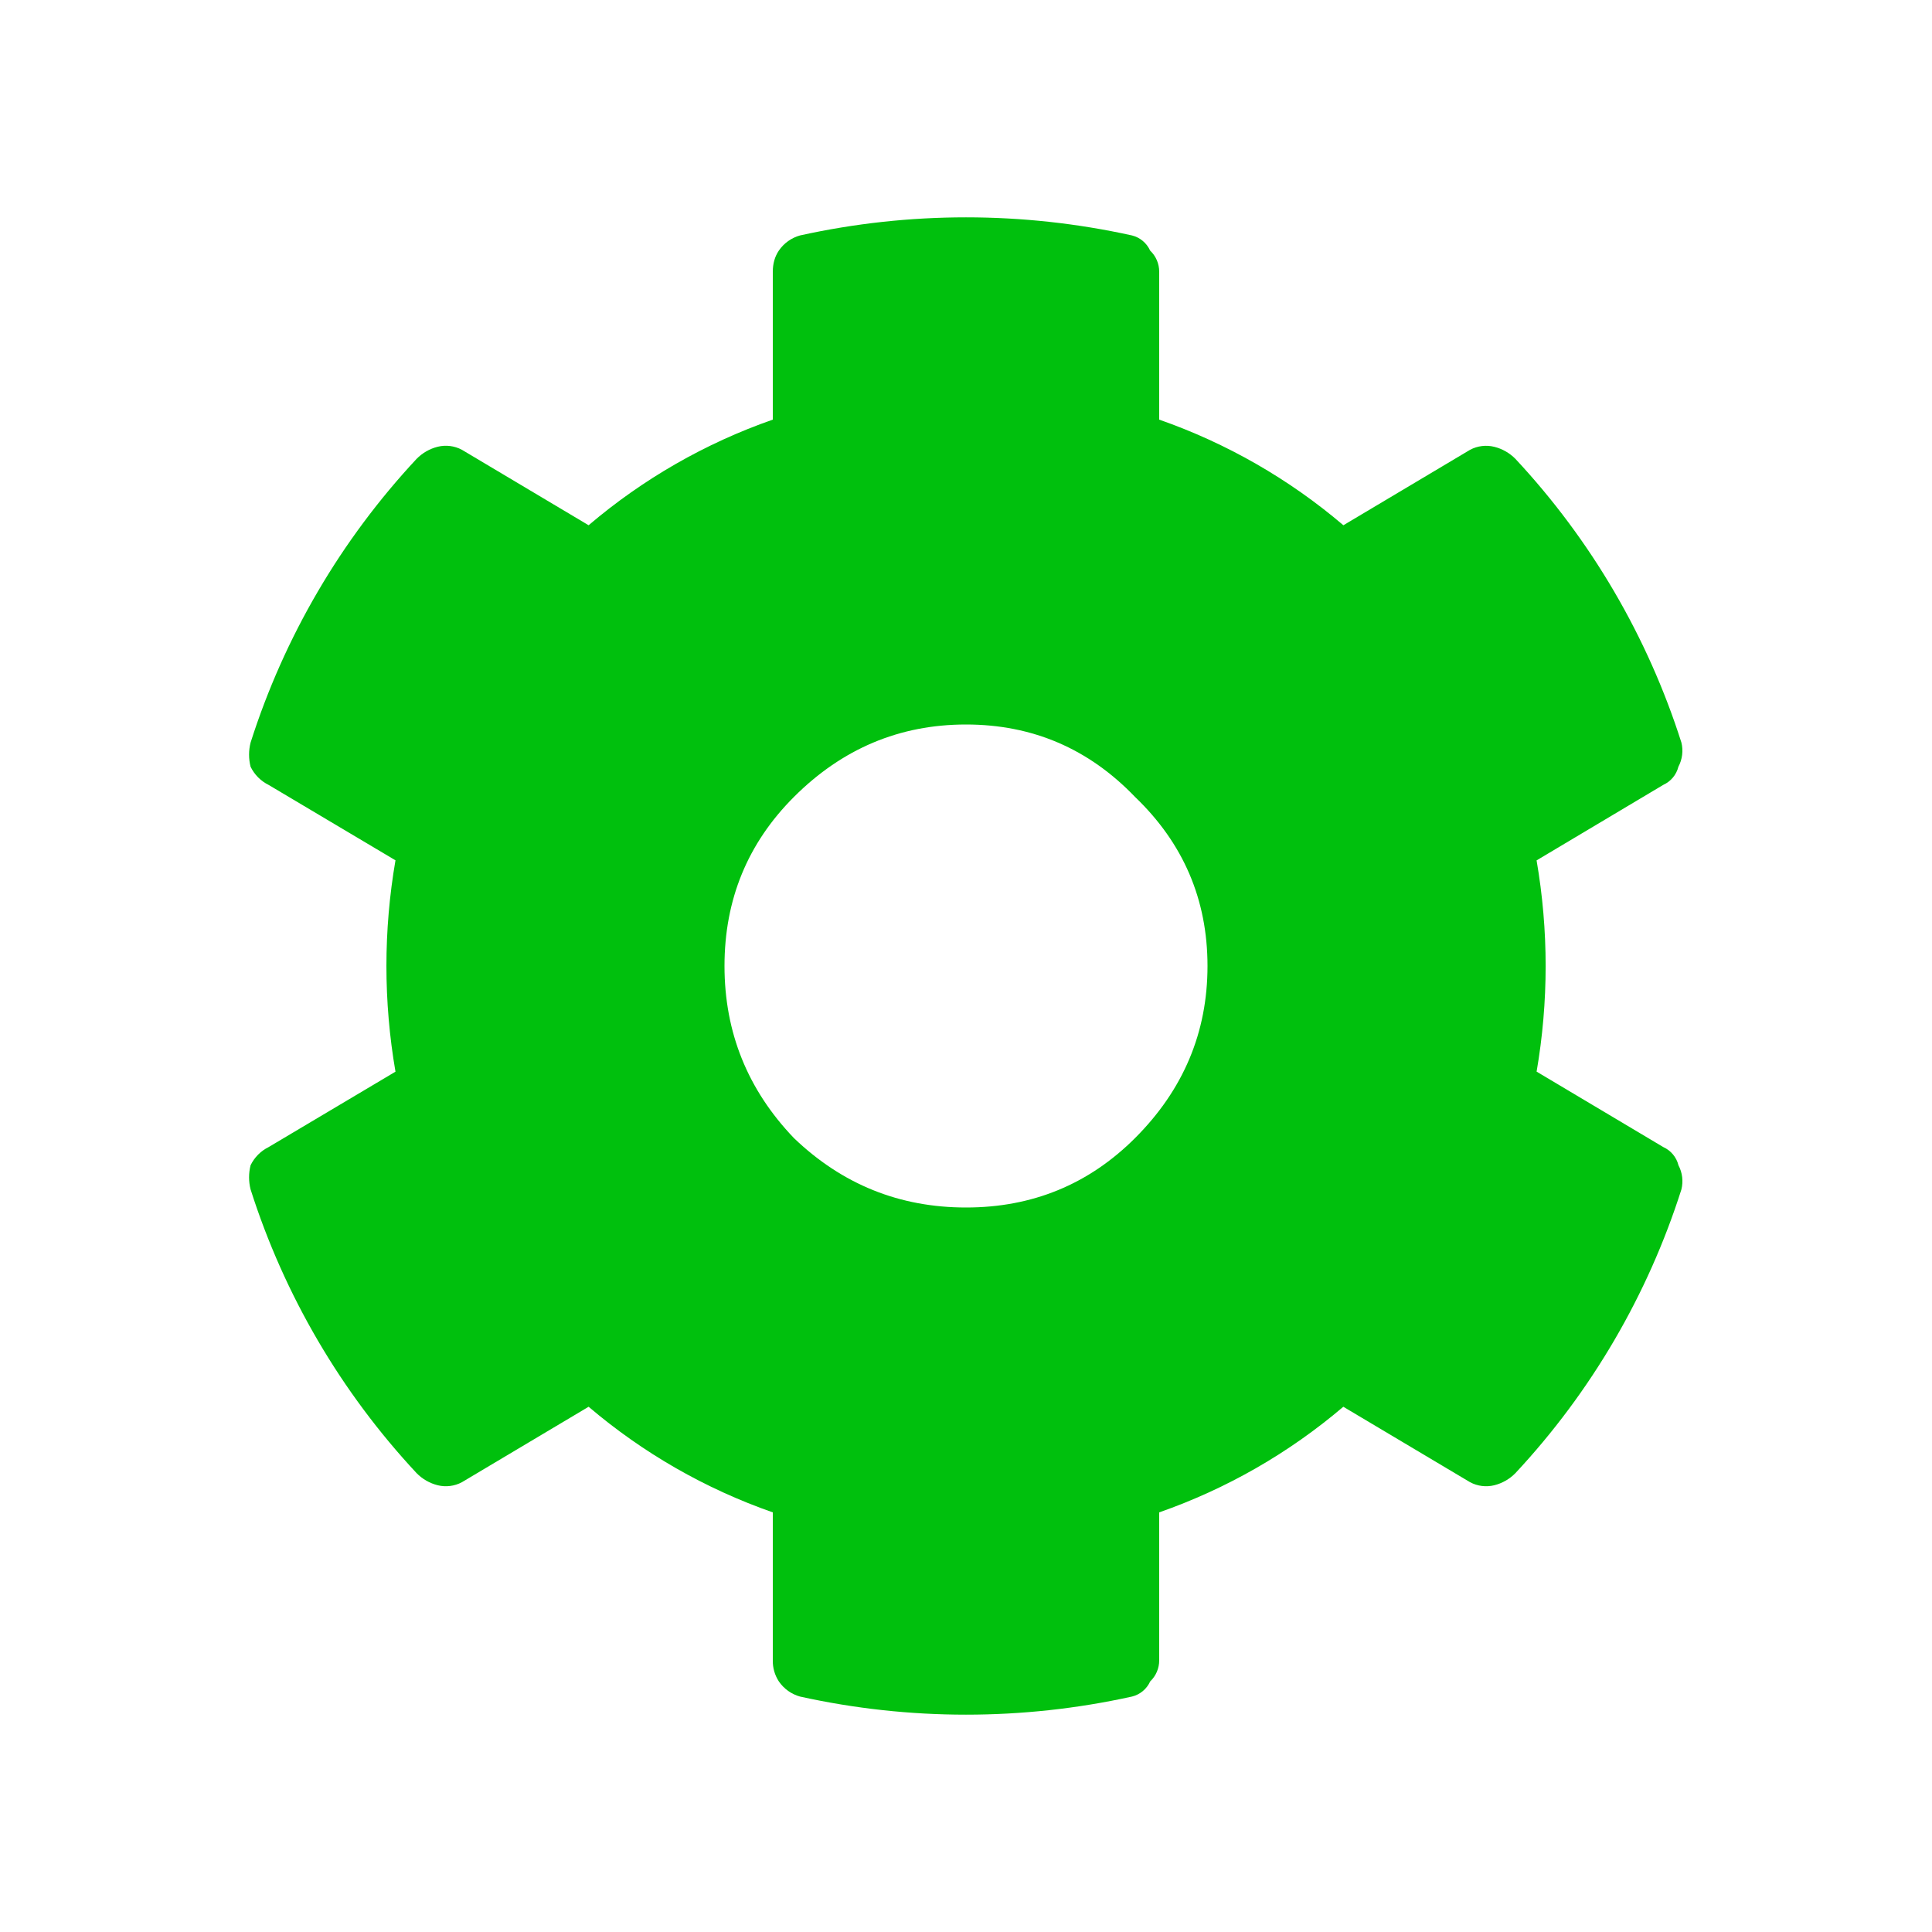
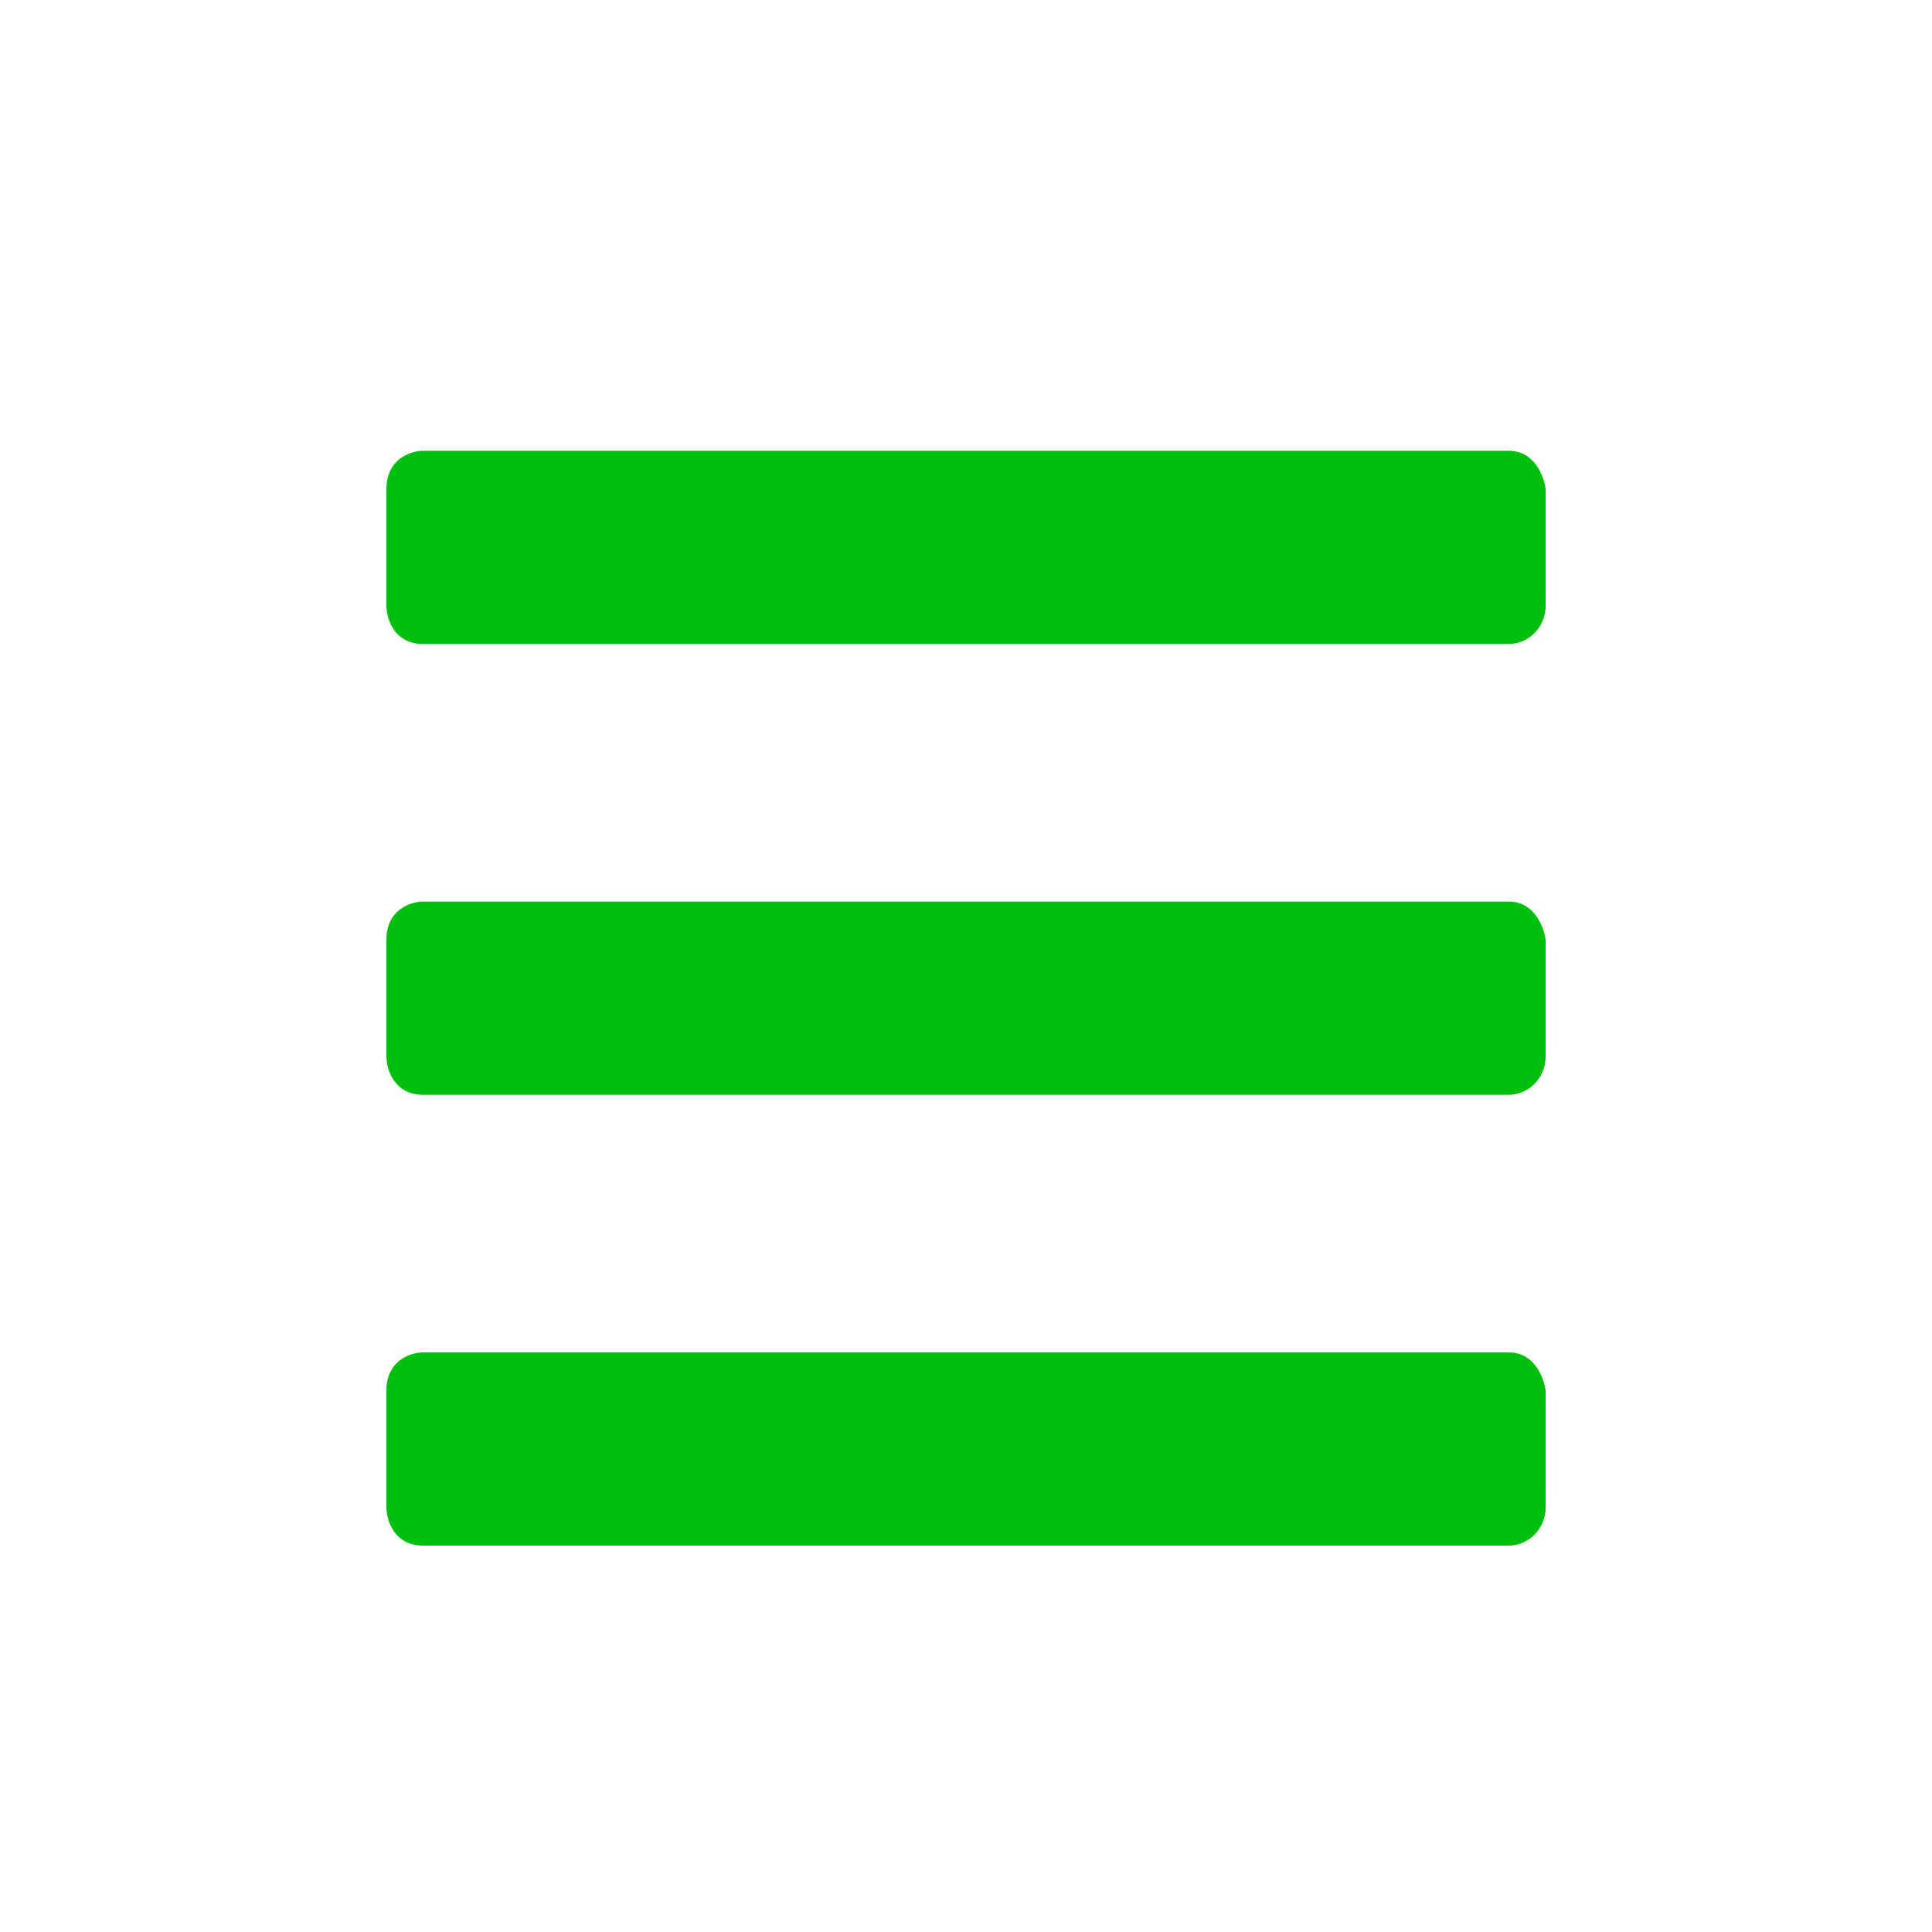
- <svg xmlns="http://www.w3.org/2000/svg" viewBox="0 0 30 30" fill="none">
-   <path d="M23.86 16.64l1.968 1.172a.42.42 0 0 1 .235.282.53.53 0 0 1 .046.375 11.635 11.635 0 0 1-2.578 4.406.695.695 0 0 1-.328.188.529.529 0 0 1-.375-.047l-1.969-1.172A8.978 8.978 0 0 1 18 23.484v2.297a.45.45 0 0 1-.14.328.42.42 0 0 1-.282.235 11.957 11.957 0 0 1-5.156 0 .59.59 0 0 1-.328-.235.577.577 0 0 1-.094-.328v-2.297a8.977 8.977 0 0 1-2.86-1.64l-1.968 1.172a.529.529 0 0 1-.375.047.695.695 0 0 1-.328-.188 11.636 11.636 0 0 1-2.578-4.406.762.762 0 0 1 0-.375.613.613 0 0 1 .28-.282l1.97-1.171a9.64 9.64 0 0 1 0-3.282l-1.97-1.171a.613.613 0 0 1-.28-.282.762.762 0 0 1 0-.375 11.636 11.636 0 0 1 2.578-4.406.695.695 0 0 1 .328-.188.529.529 0 0 1 .375.047L9.14 8.156A8.976 8.976 0 0 1 12 6.516V4.219c0-.125.031-.235.094-.328a.59.59 0 0 1 .328-.235 11.957 11.957 0 0 1 5.156 0 .42.42 0 0 1 .281.235.45.45 0 0 1 .141.328v2.297a8.977 8.977 0 0 1 2.86 1.64l1.968-1.172a.529.529 0 0 1 .375-.046.695.695 0 0 1 .328.187 11.636 11.636 0 0 1 2.578 4.406.53.53 0 0 1-.047.375.42.42 0 0 1-.234.281L23.86 13.36a9.64 9.64 0 0 1 0 3.282zM18.75 15c0-1.031-.375-1.906-1.125-2.625-.719-.75-1.594-1.125-2.625-1.125s-1.922.375-2.672 1.125c-.719.719-1.078 1.594-1.078 2.625s.36 1.922 1.078 2.672c.75.719 1.64 1.078 2.672 1.078 1.031 0 1.906-.36 2.625-1.078.75-.75 1.125-1.64 1.125-2.672z" fill="#00C00D" />
+ <svg xmlns="http://www.w3.org/2000/svg" width="30" height="30" fill="none">
+   <path d="M6 7.6v1.8c0 .2.114.6.571.6H23.43c.285 0 .571-.24.571-.6V7.6c-.024-.2-.171-.6-.571-.6H6.57C6.381 7 6 7.12 6 7.6zM6 14.6v1.8c0 .2.114.6.571.6H23.43c.285 0 .571-.24.571-.6v-1.8c-.024-.2-.171-.6-.571-.6H6.57c-.19 0-.571.12-.571.6zM6 21.6v1.8c0 .2.114.6.571.6H23.43c.285 0 .571-.24.571-.6v-1.8c-.024-.2-.171-.6-.571-.6H6.57c-.19 0-.571.12-.571.6z" fill="#00C00D" />
</svg>
